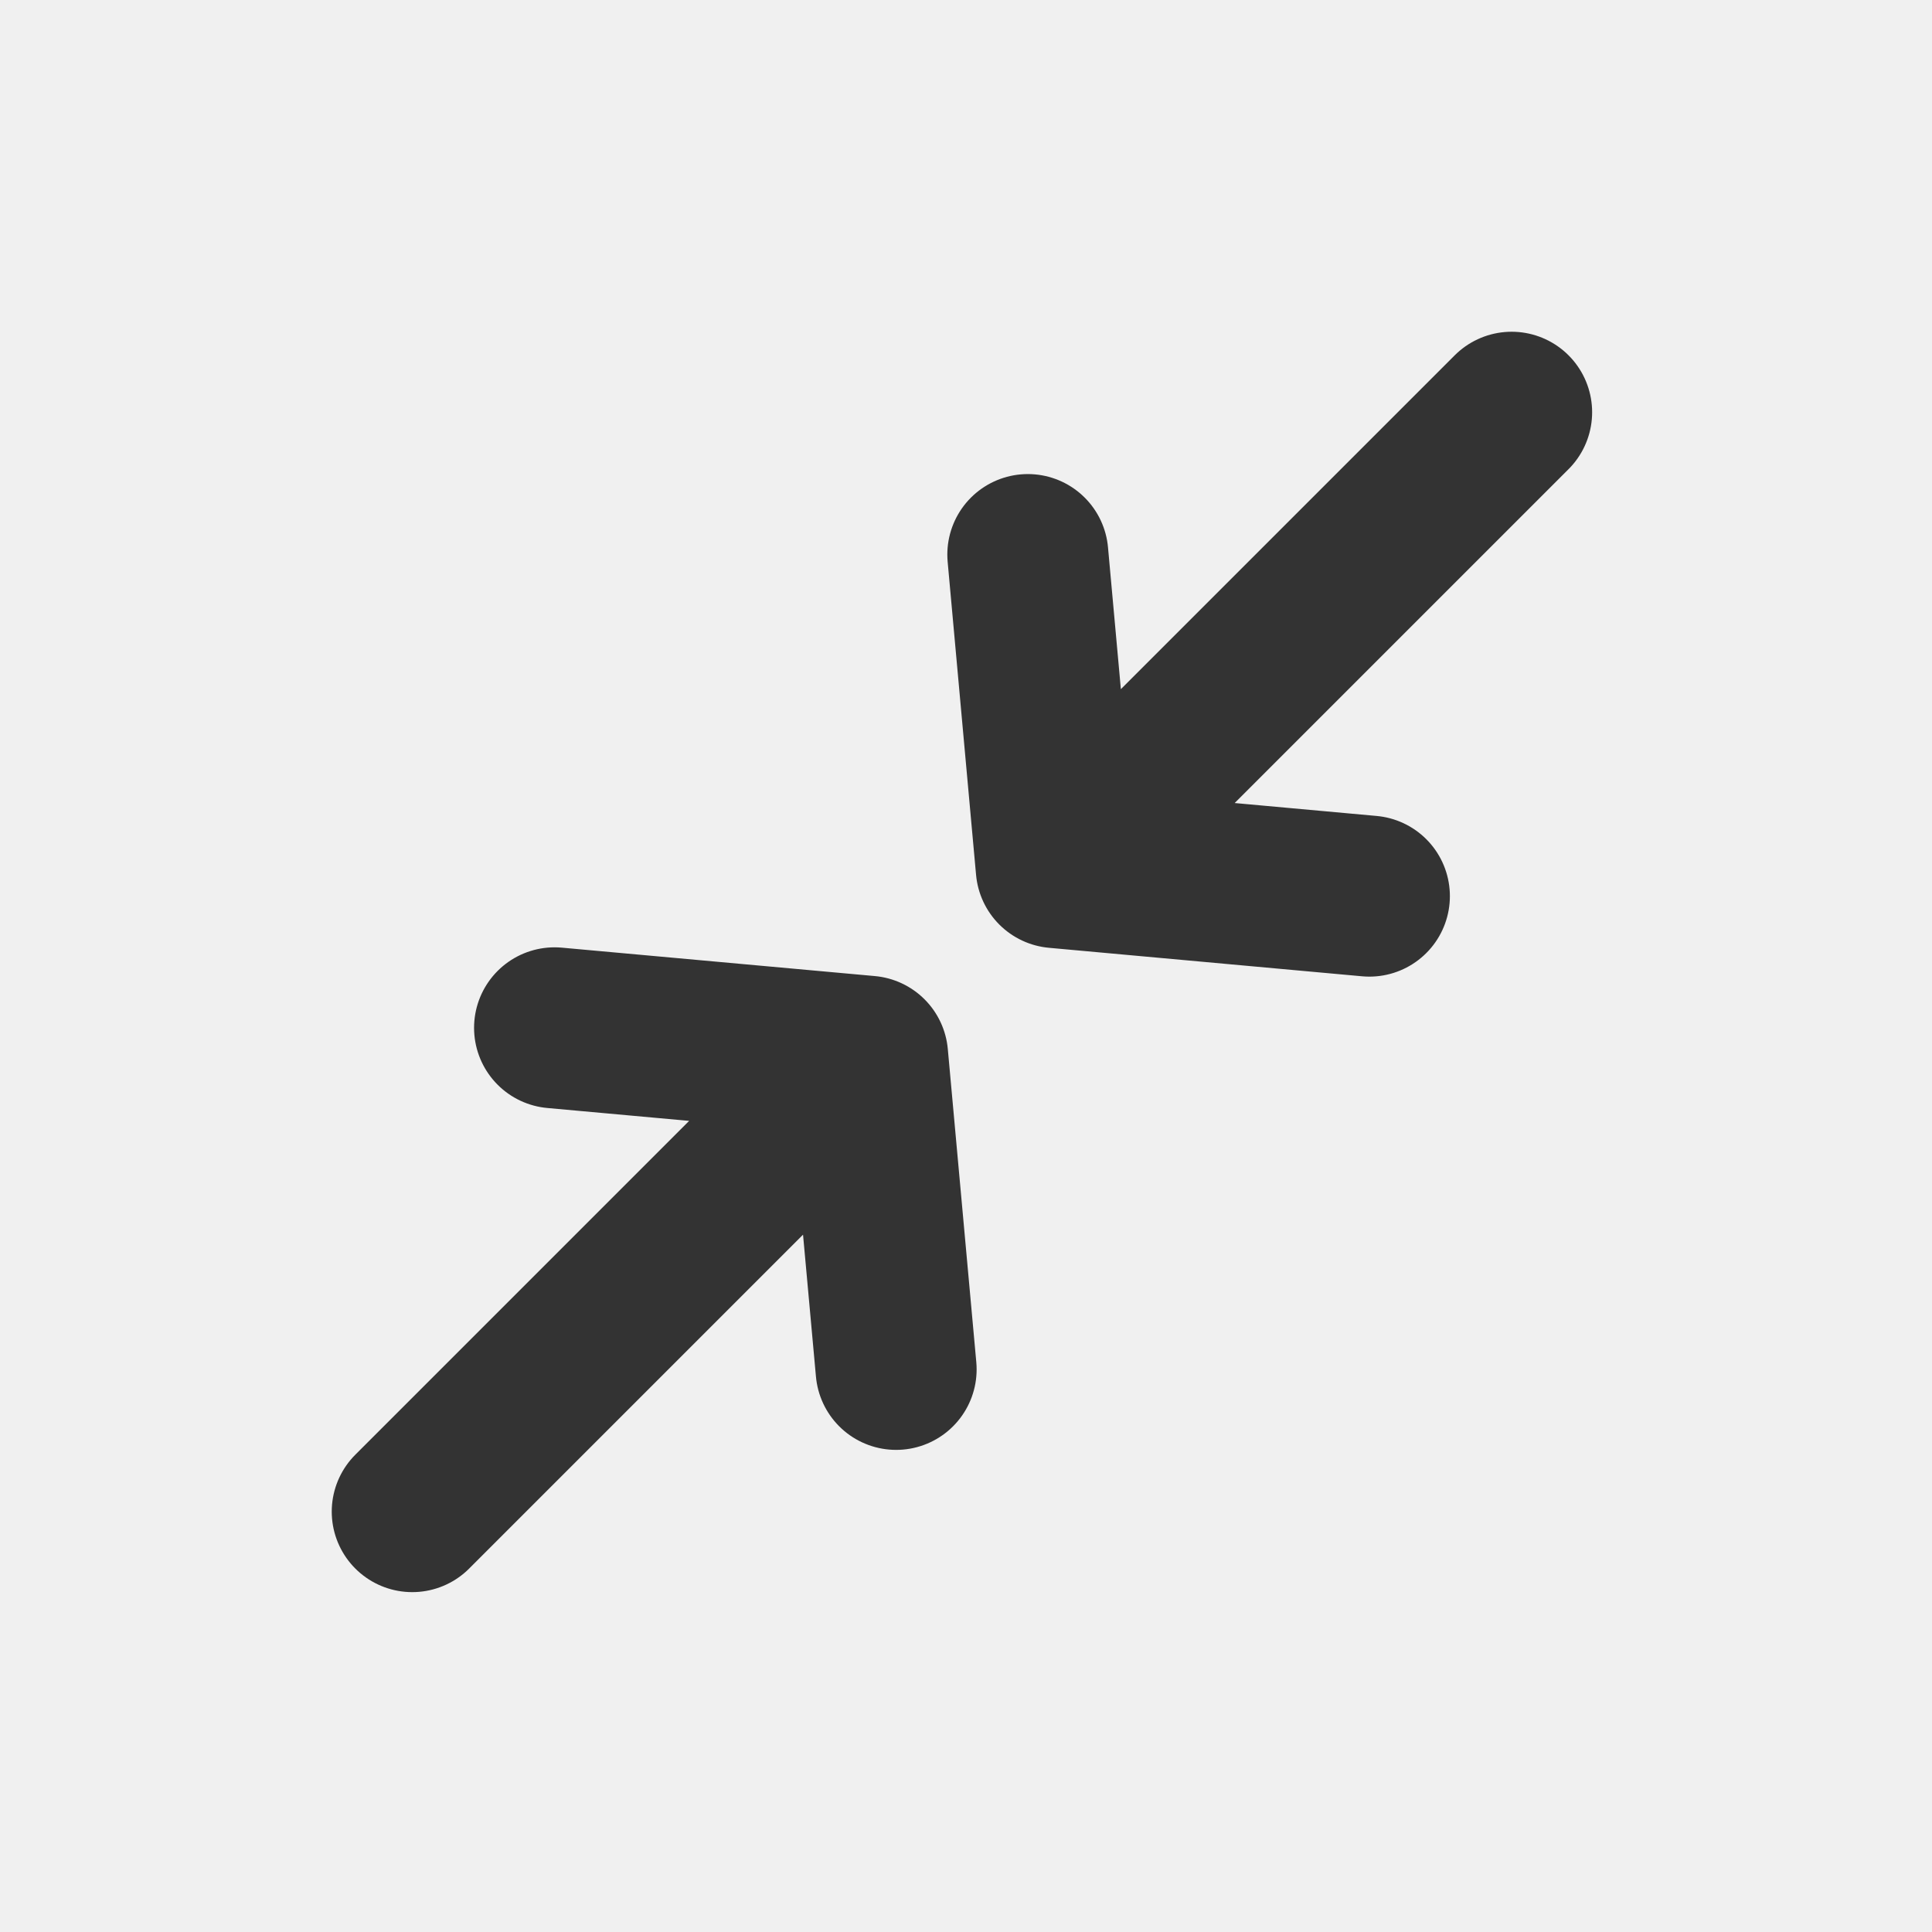
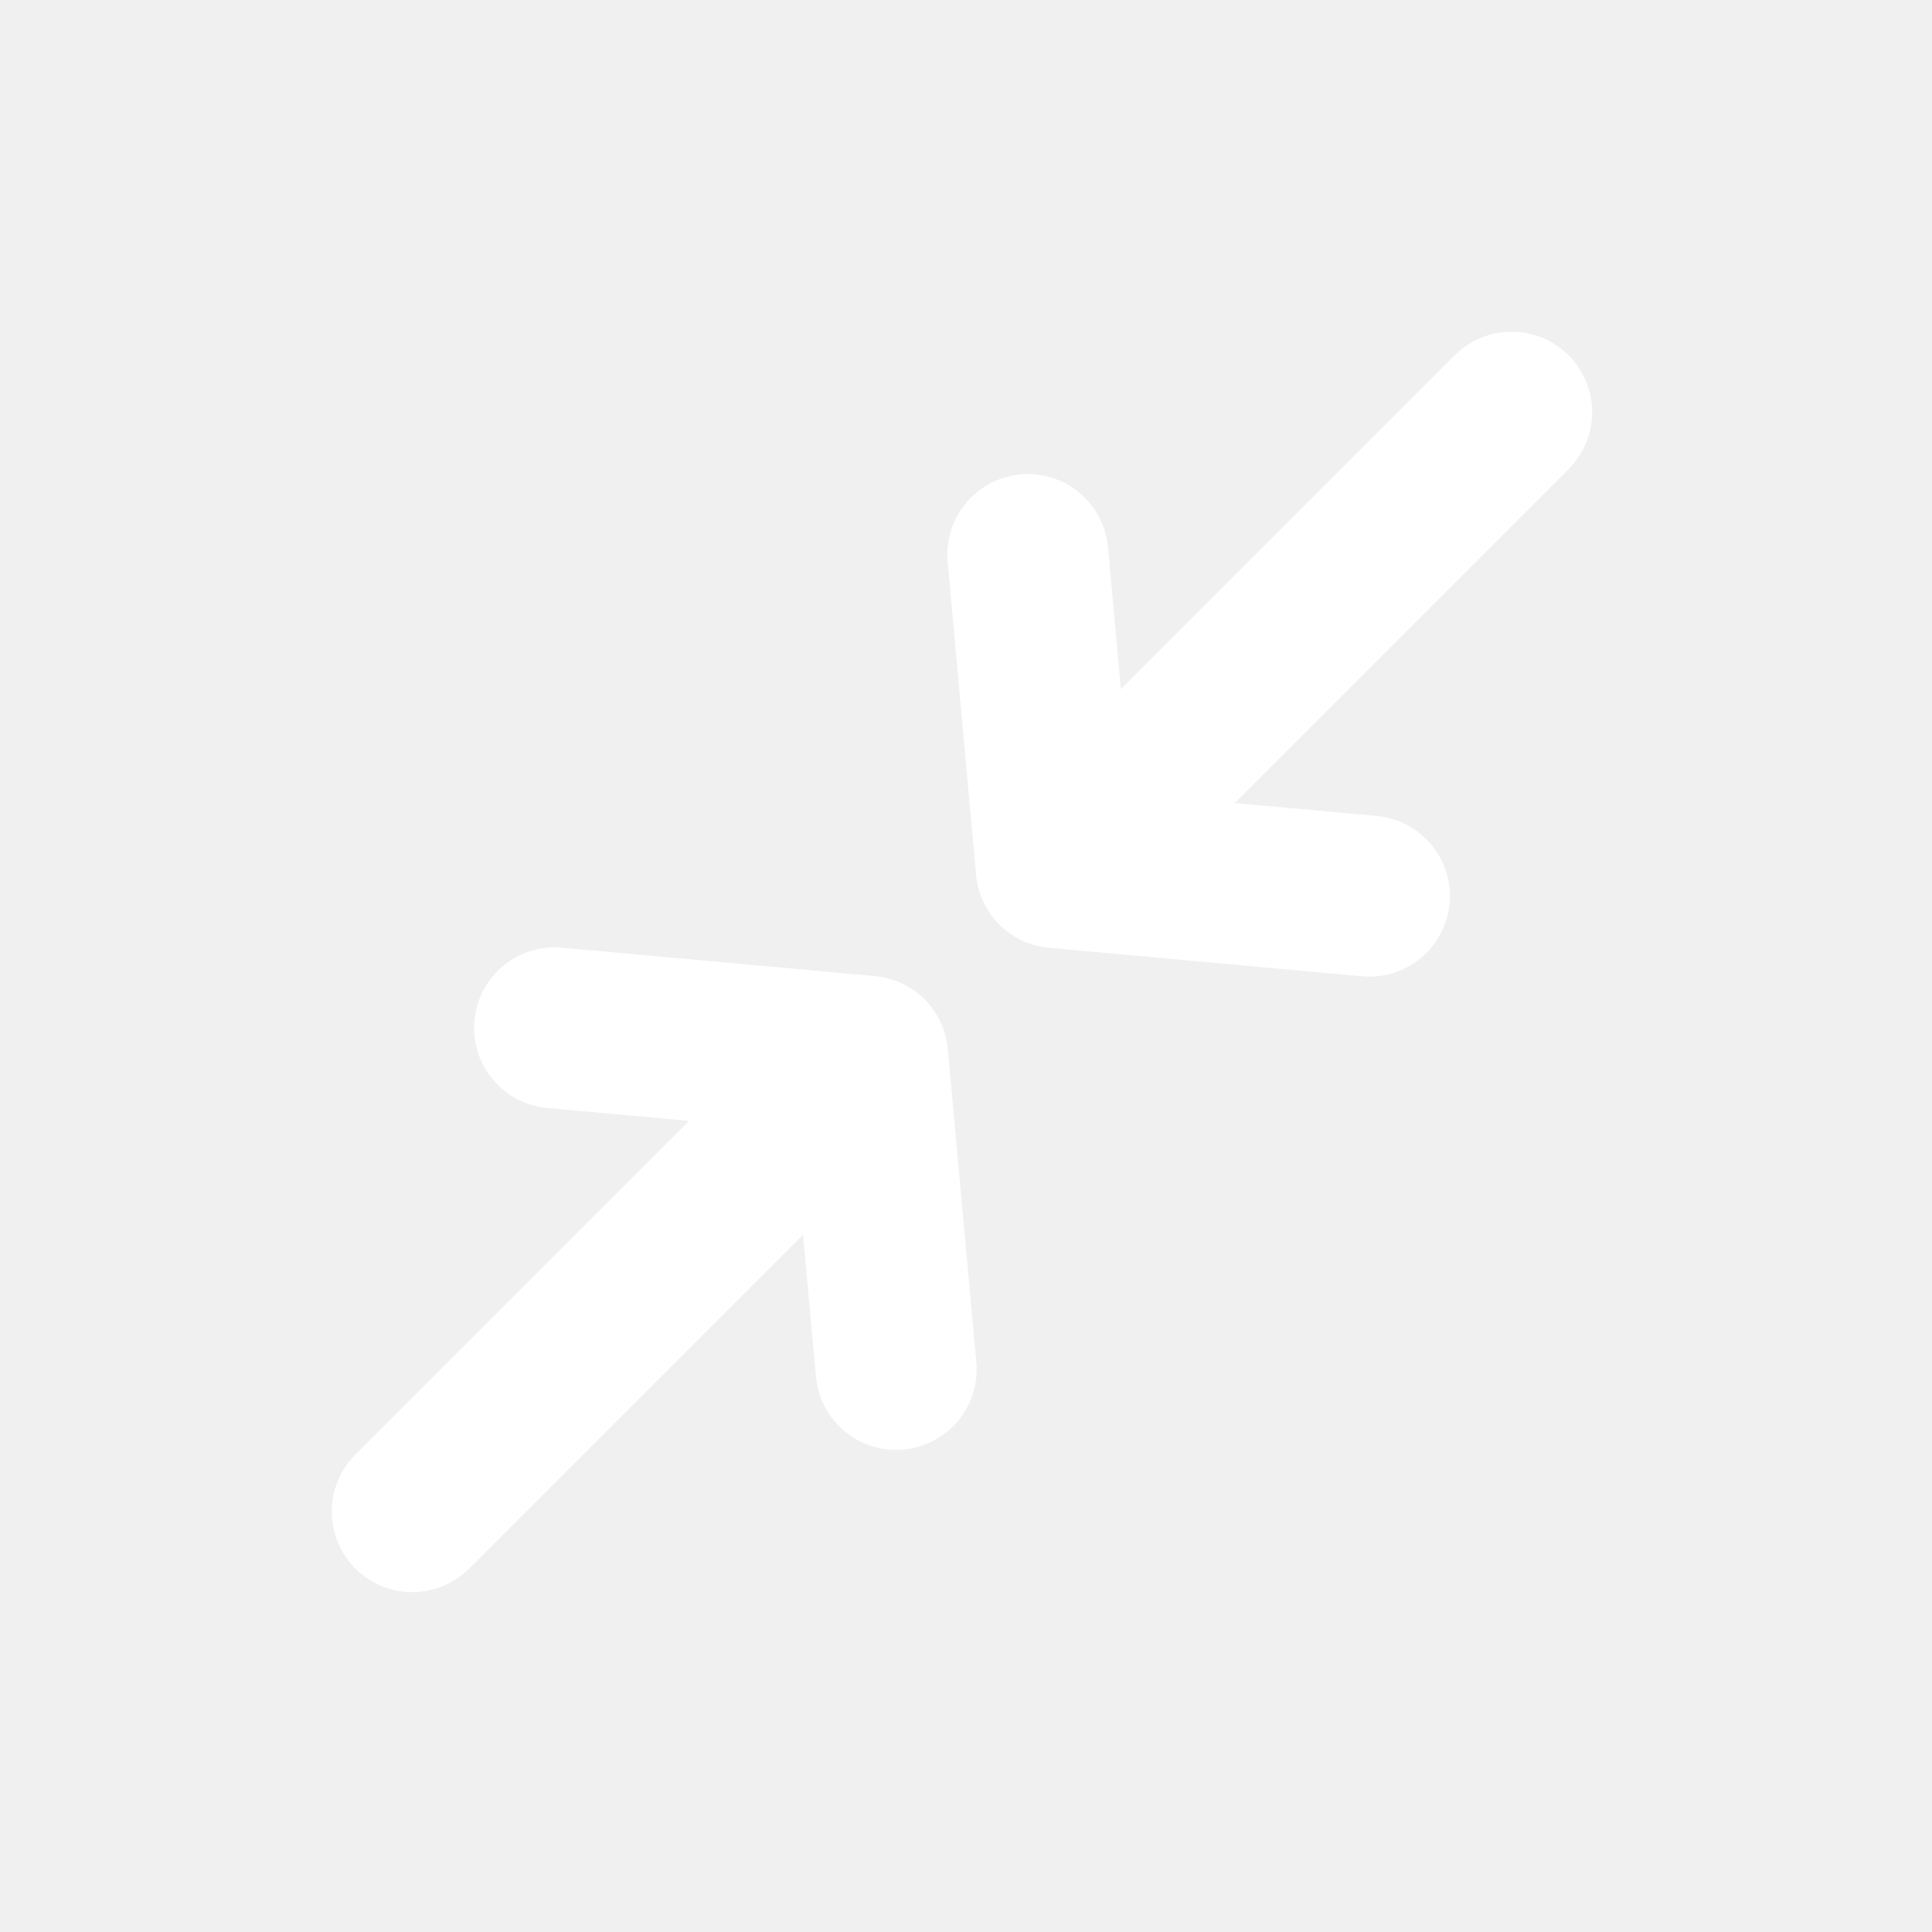
<svg xmlns="http://www.w3.org/2000/svg" width="800" height="800" fill="none" viewBox="0 0 24 24">
-   <path stroke="#333" stroke-linecap="round" stroke-linejoin="round" stroke-width="2" d="m13.121 10.778 5.657-5.657M13.121 10.778l-.353-3.889M13.121 10.778l3.89.354M10.778 13.121l-5.657 5.657M10.778 13.121l.354 3.89M10.778 13.121l-3.889-.353" />
+   <path stroke="white" stroke-linecap="round" stroke-linejoin="round" stroke-width="2" d="m13.121 10.778 5.657-5.657M13.121 10.778l-.353-3.889M13.121 10.778l3.89.354M10.778 13.121l-5.657 5.657M10.778 13.121l.354 3.89M10.778 13.121l-3.889-.353" />
</svg>
